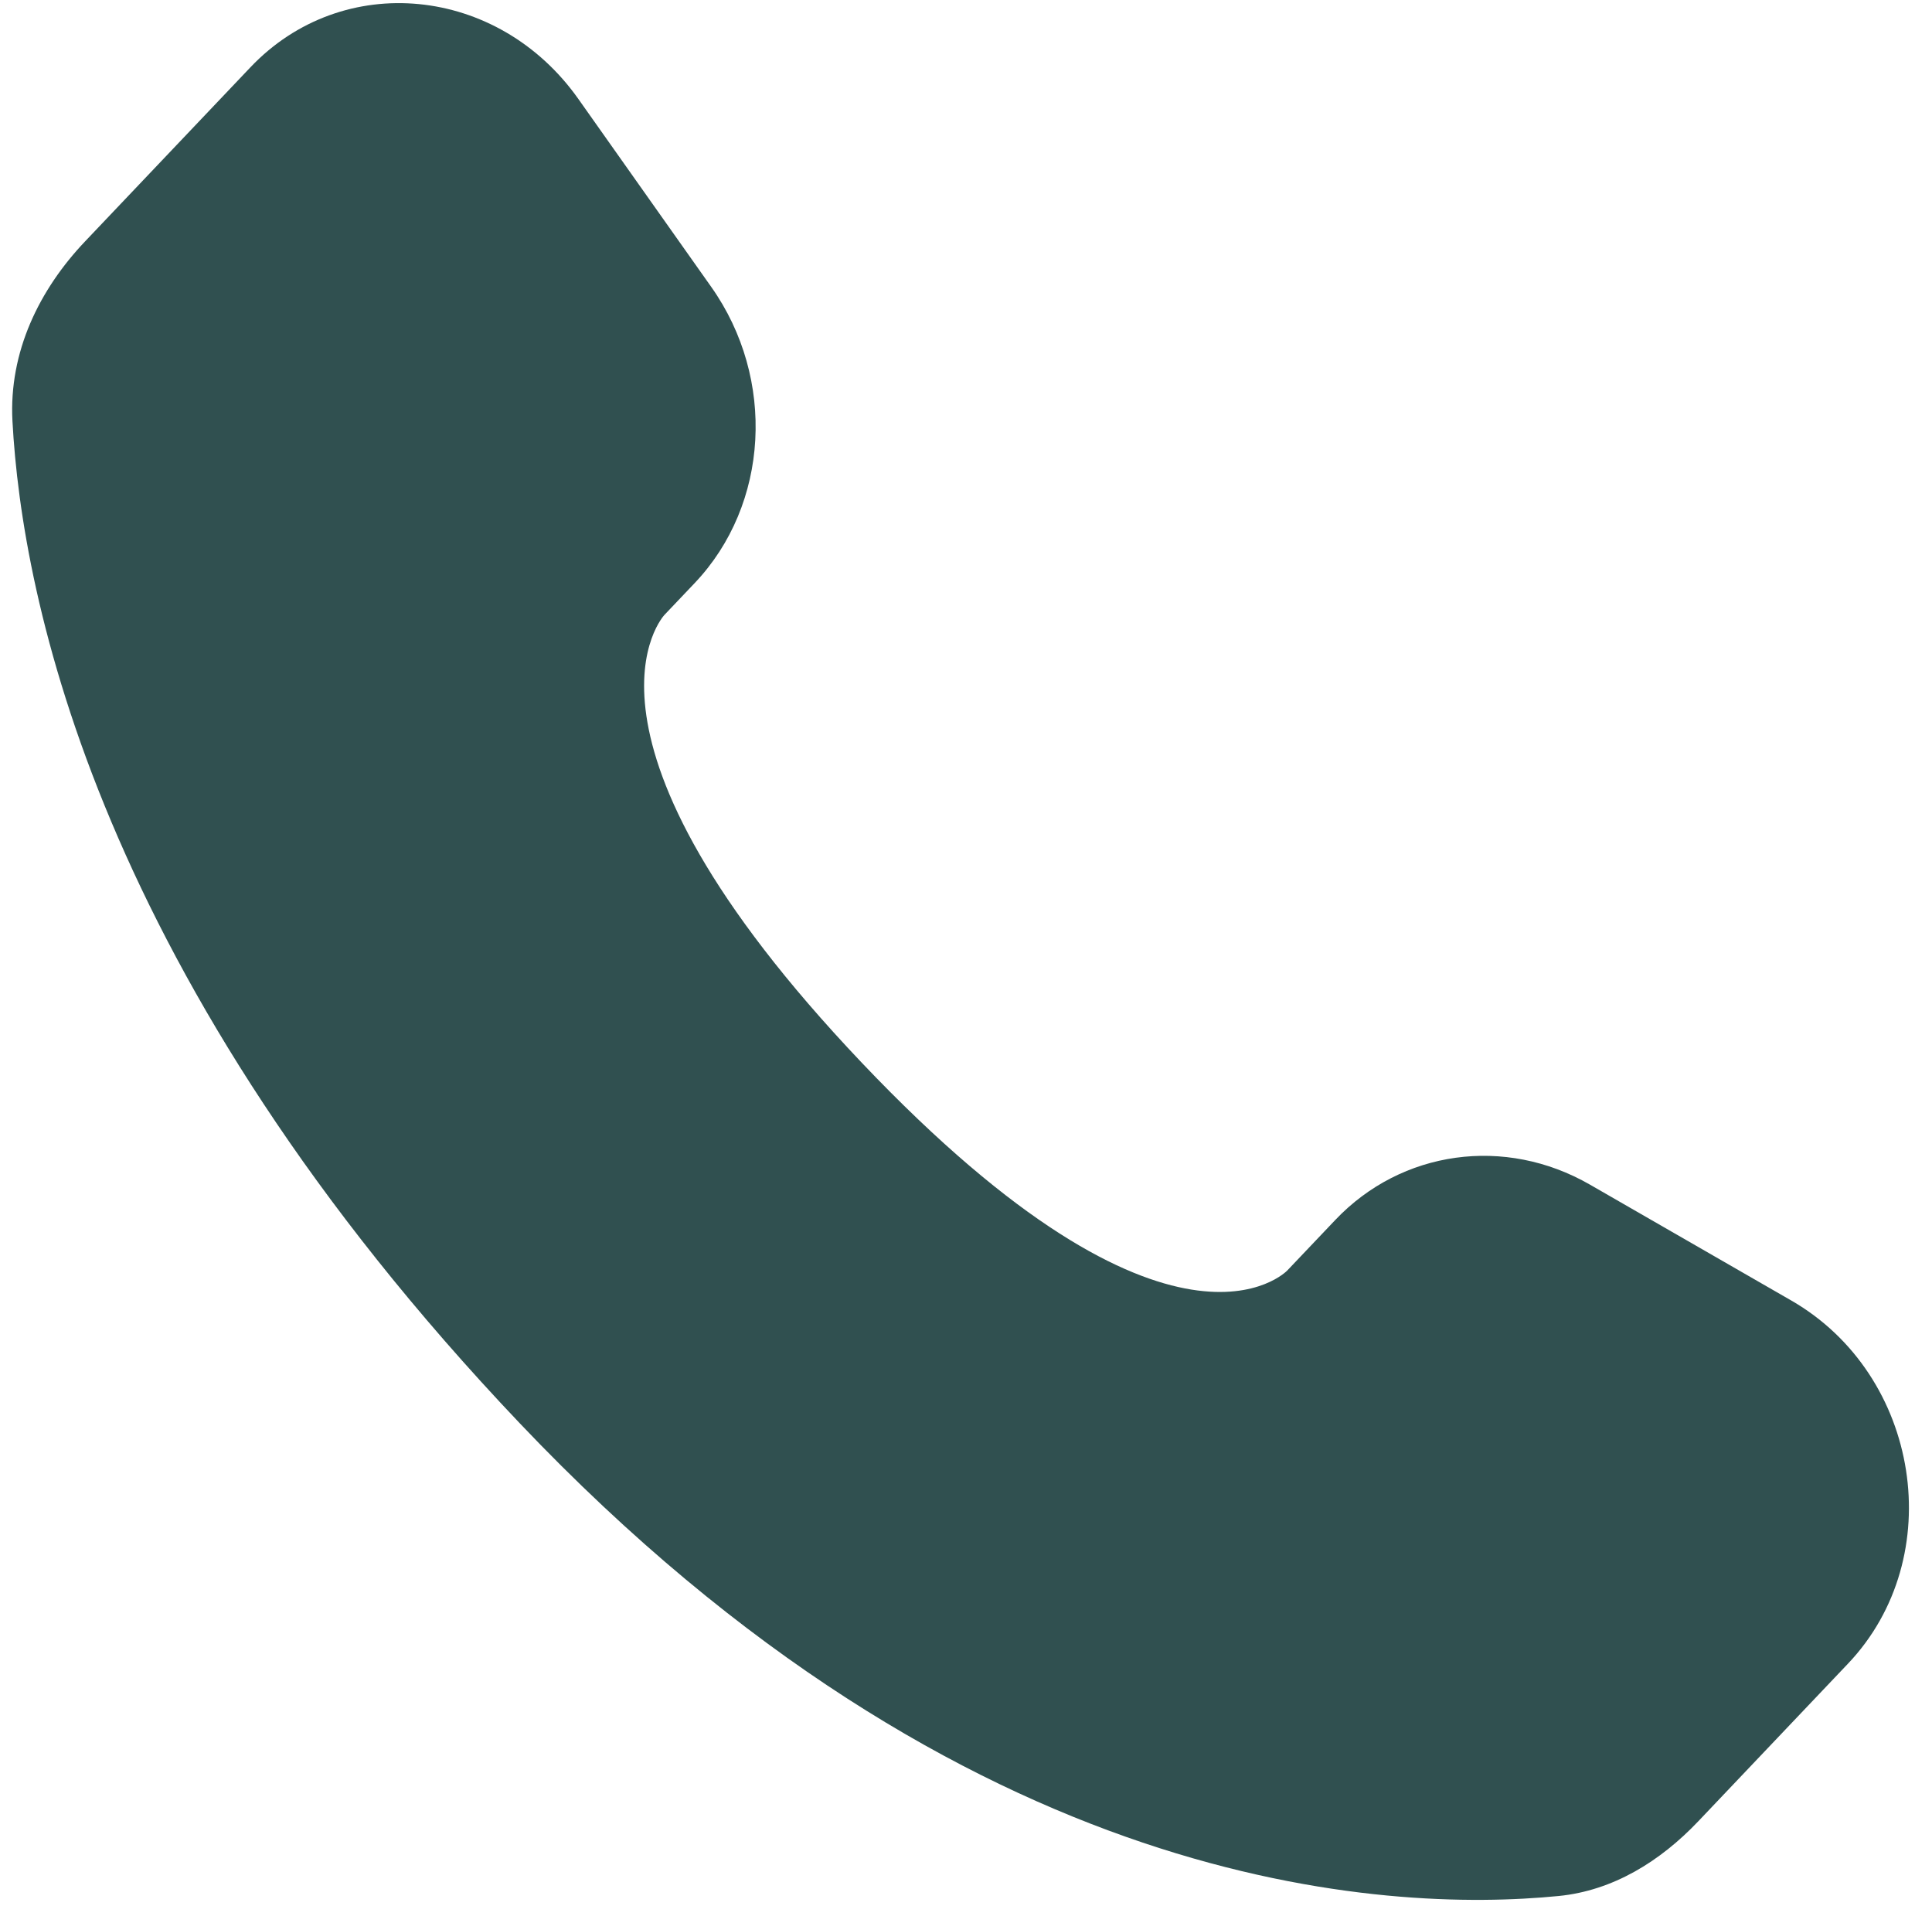
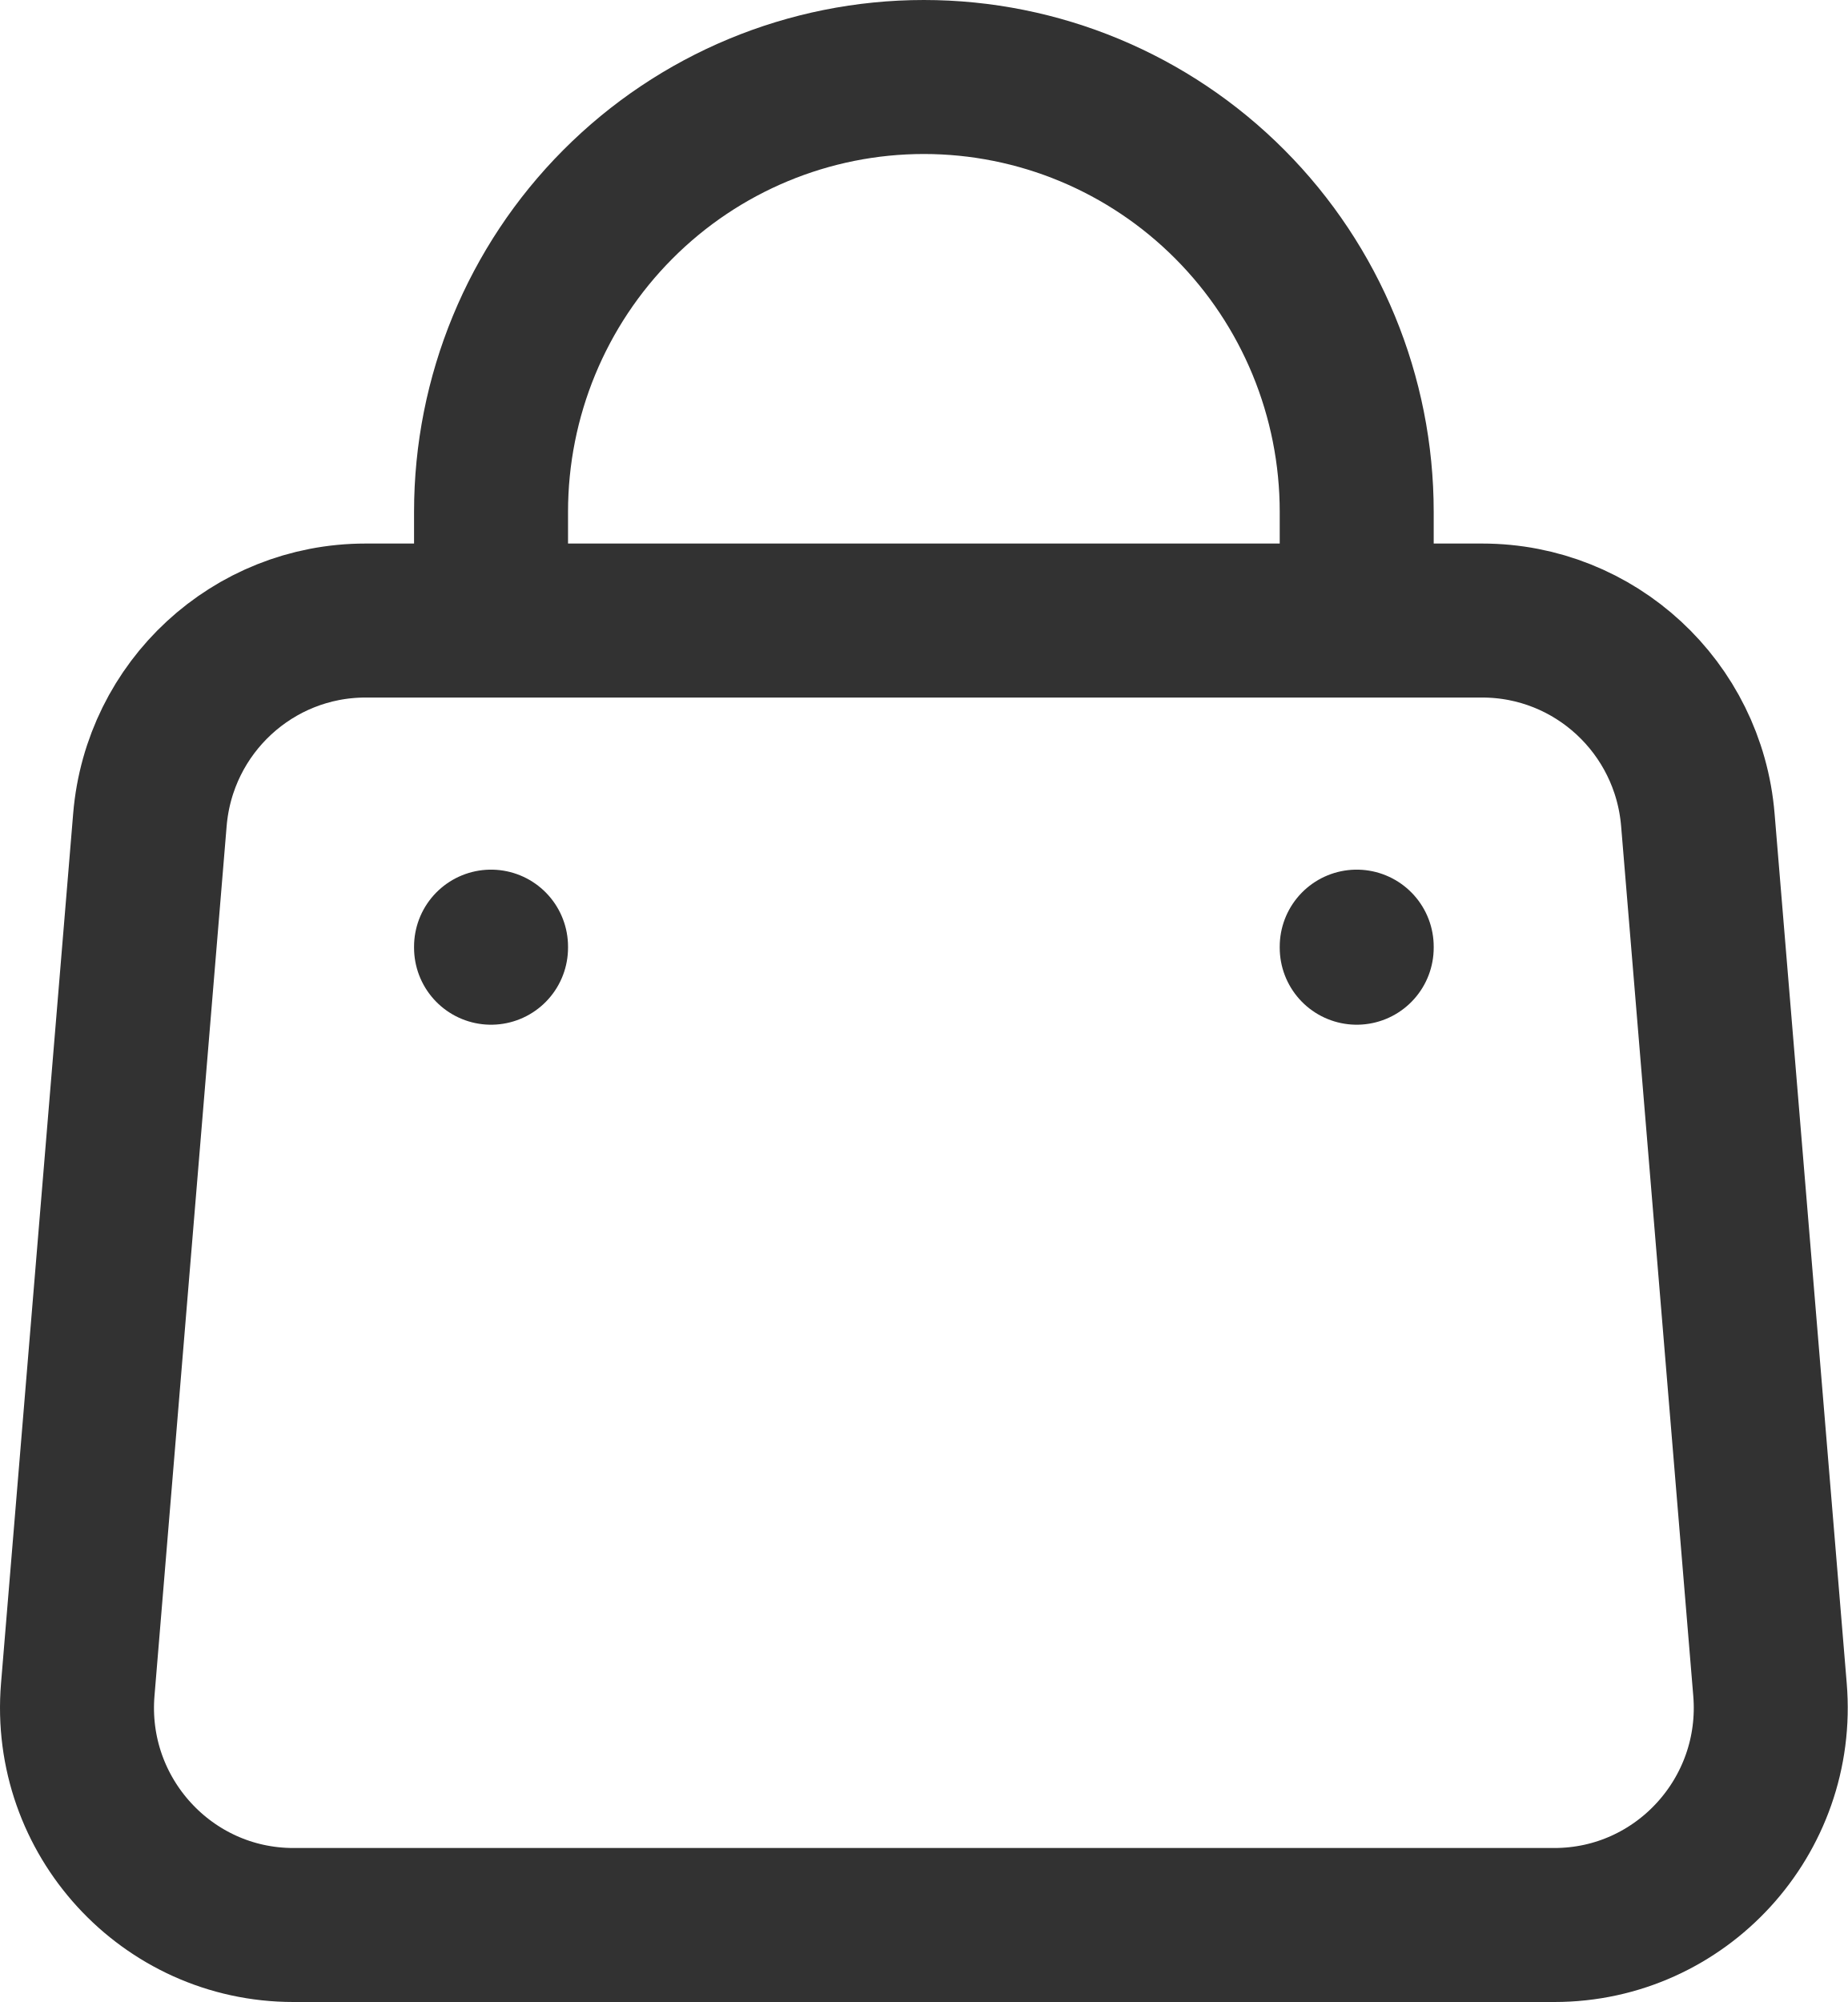
- <svg xmlns="http://www.w3.org/2000/svg" width="72" height="71" viewBox="0 0 72 71" fill="none">
-   <path d="M49.762 45.458L47.973 47.341C47.973 47.341 43.722 51.816 32.117 39.6C20.513 27.385 24.764 22.91 24.764 22.91L25.891 21.724C28.665 18.803 28.927 14.114 26.506 10.691L21.554 3.688C18.558 -0.549 12.768 -1.109 9.334 2.506L3.17 8.995C1.467 10.787 0.326 13.111 0.464 15.688C0.818 22.283 3.637 36.471 19.363 53.026C36.04 70.582 51.689 71.279 58.088 70.648C60.112 70.448 61.872 69.357 63.29 67.864L68.869 61.991C72.635 58.027 71.573 51.232 66.755 48.459L59.252 44.141C56.088 42.32 52.234 42.855 49.762 45.458Z" fill="#305050" />
+ <svg xmlns="http://www.w3.org/2000/svg" width="24" height="26" viewBox="0 0 24 26" fill="none">
+   <path d="M6.378 12.308V12.294M17.622 12.308V12.294M6.378 8.059V6.647C6.378 5.149 6.97 3.713 8.025 2.654C9.079 1.595 10.509 1 12 1C13.491 1 14.921 1.595 15.975 2.654C17.03 3.713 17.622 5.149 17.622 6.647V8.059M6.378 8.059H4.748C3.286 8.059 2.068 9.184 1.947 10.648L1.01 21.942C0.873 23.588 2.167 25 3.811 25H20.189C21.833 25 23.127 23.588 22.99 21.942L22.053 10.648C21.932 9.184 20.714 8.059 19.252 8.059H17.622M6.378 8.059H17.622" stroke="#323232" stroke-width="2" stroke-linecap="round" stroke-linejoin="round" />
</svg>
